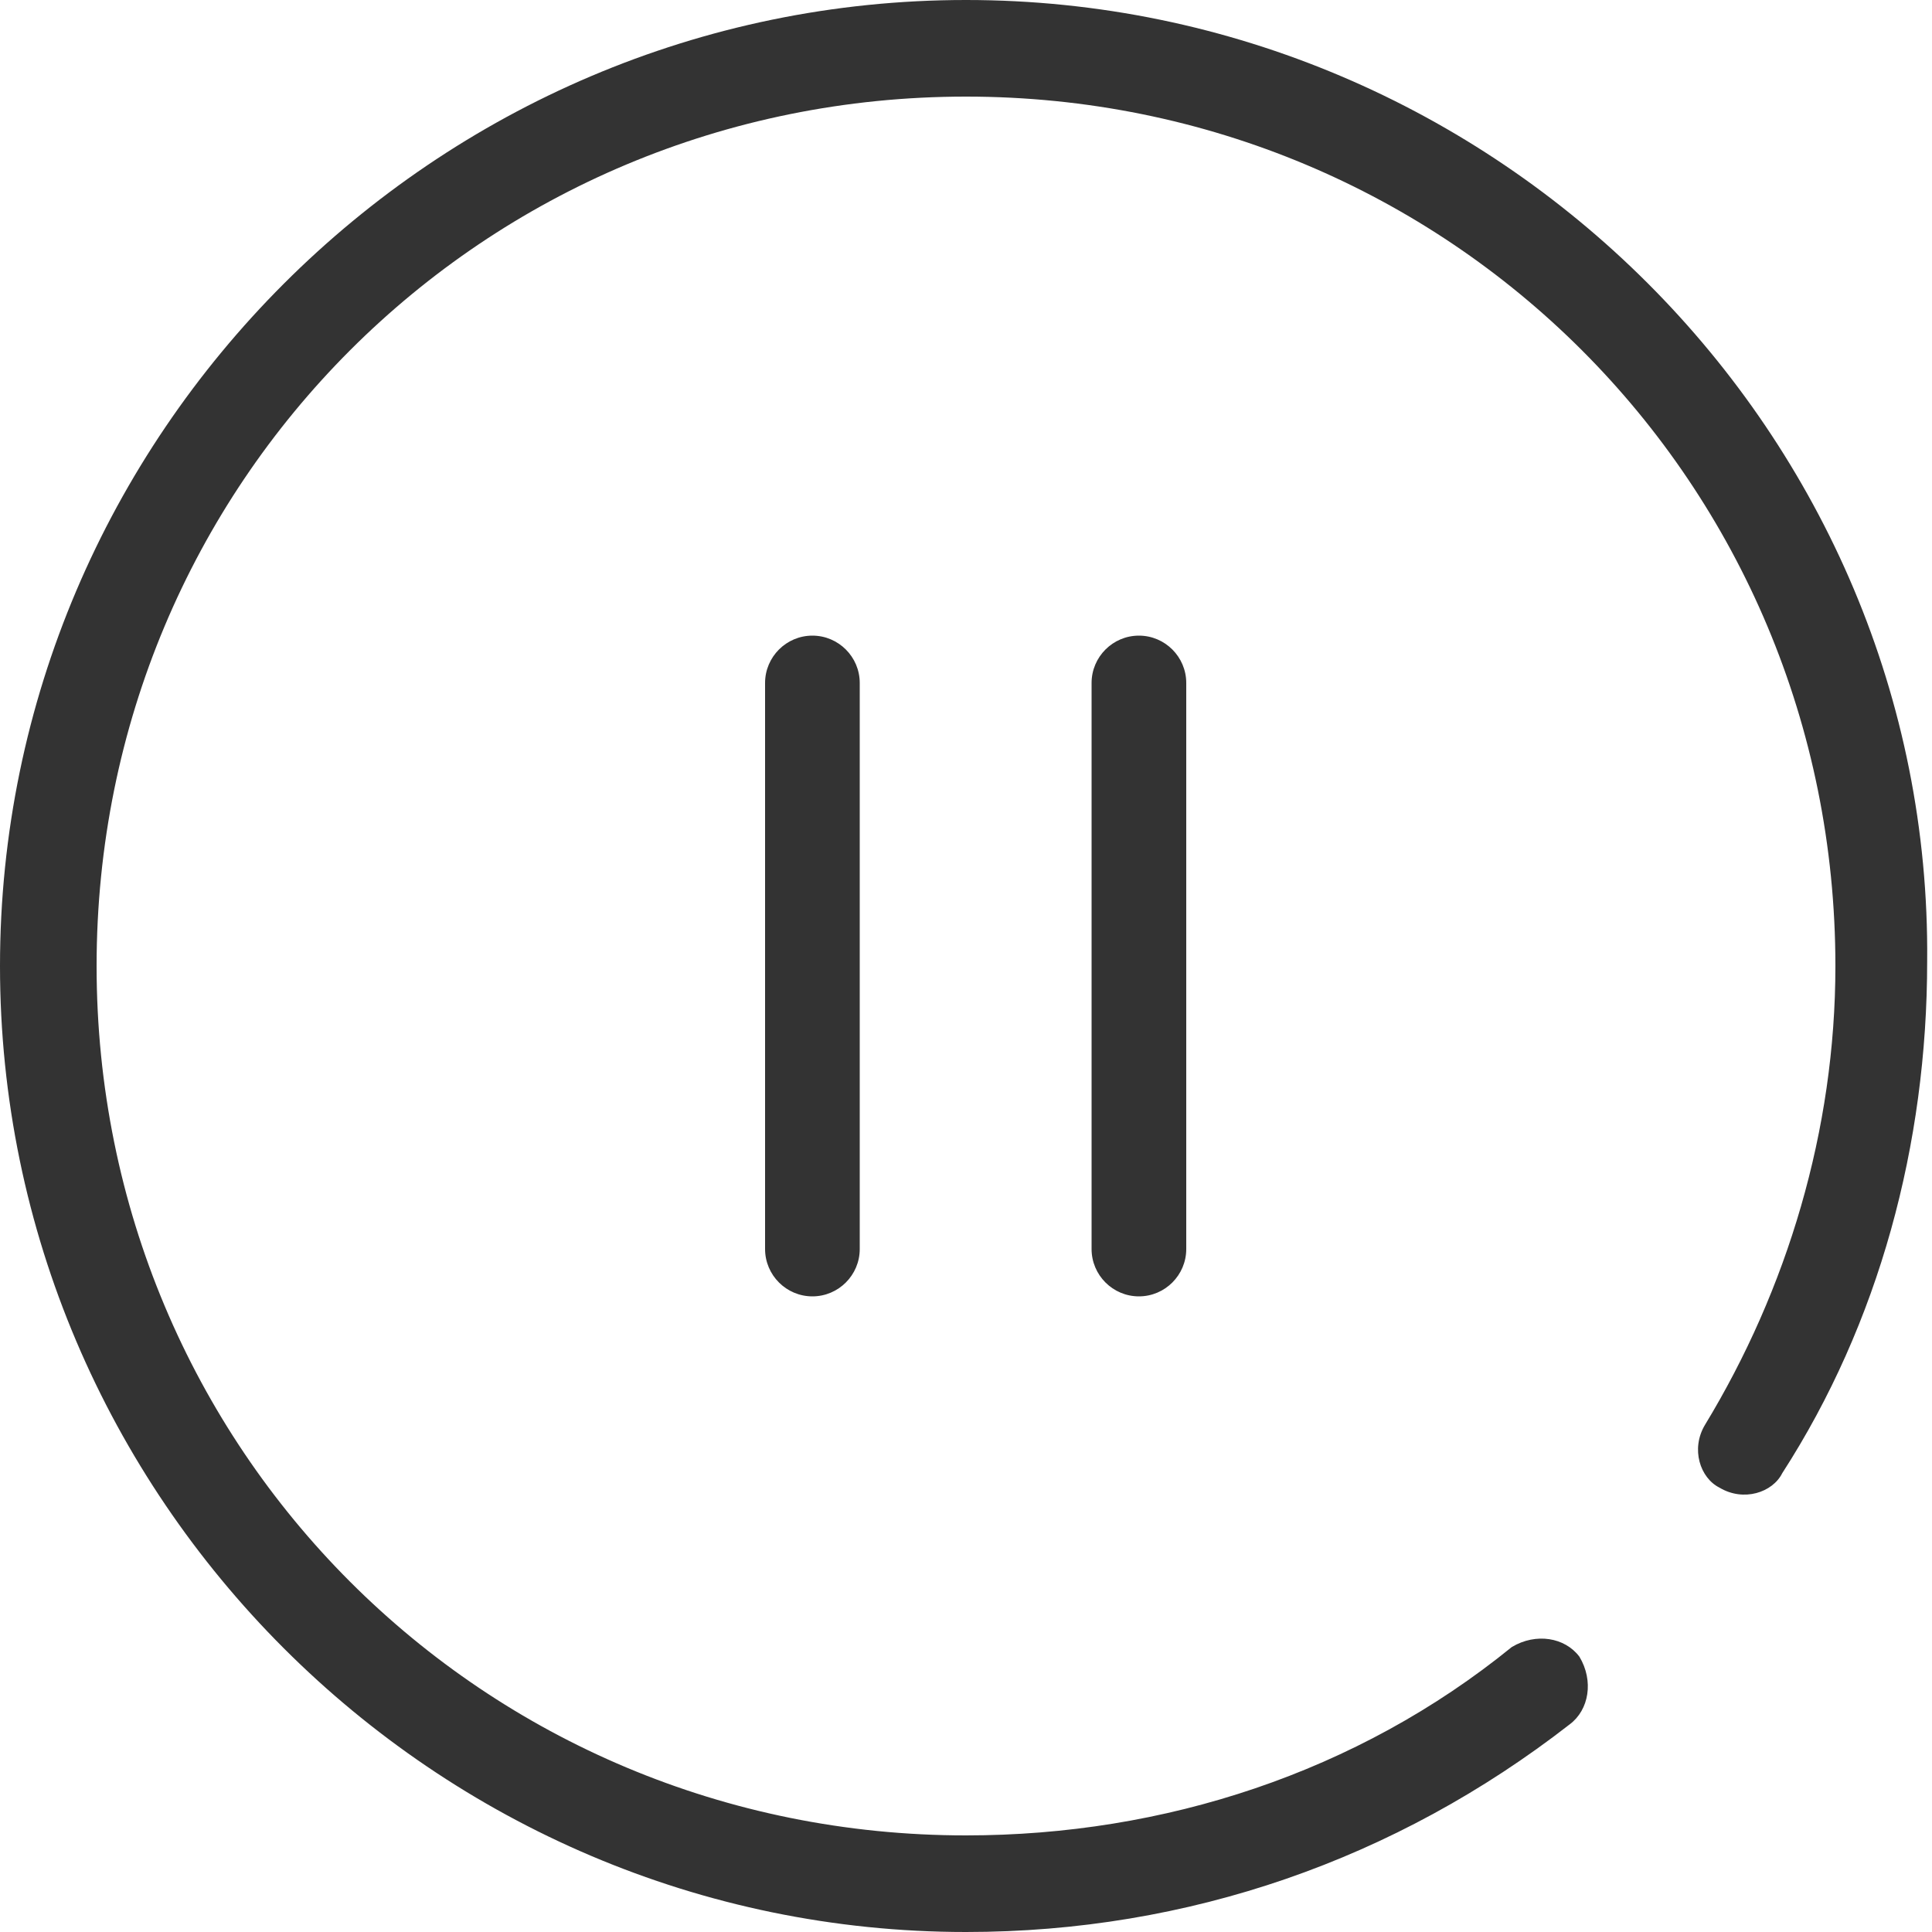
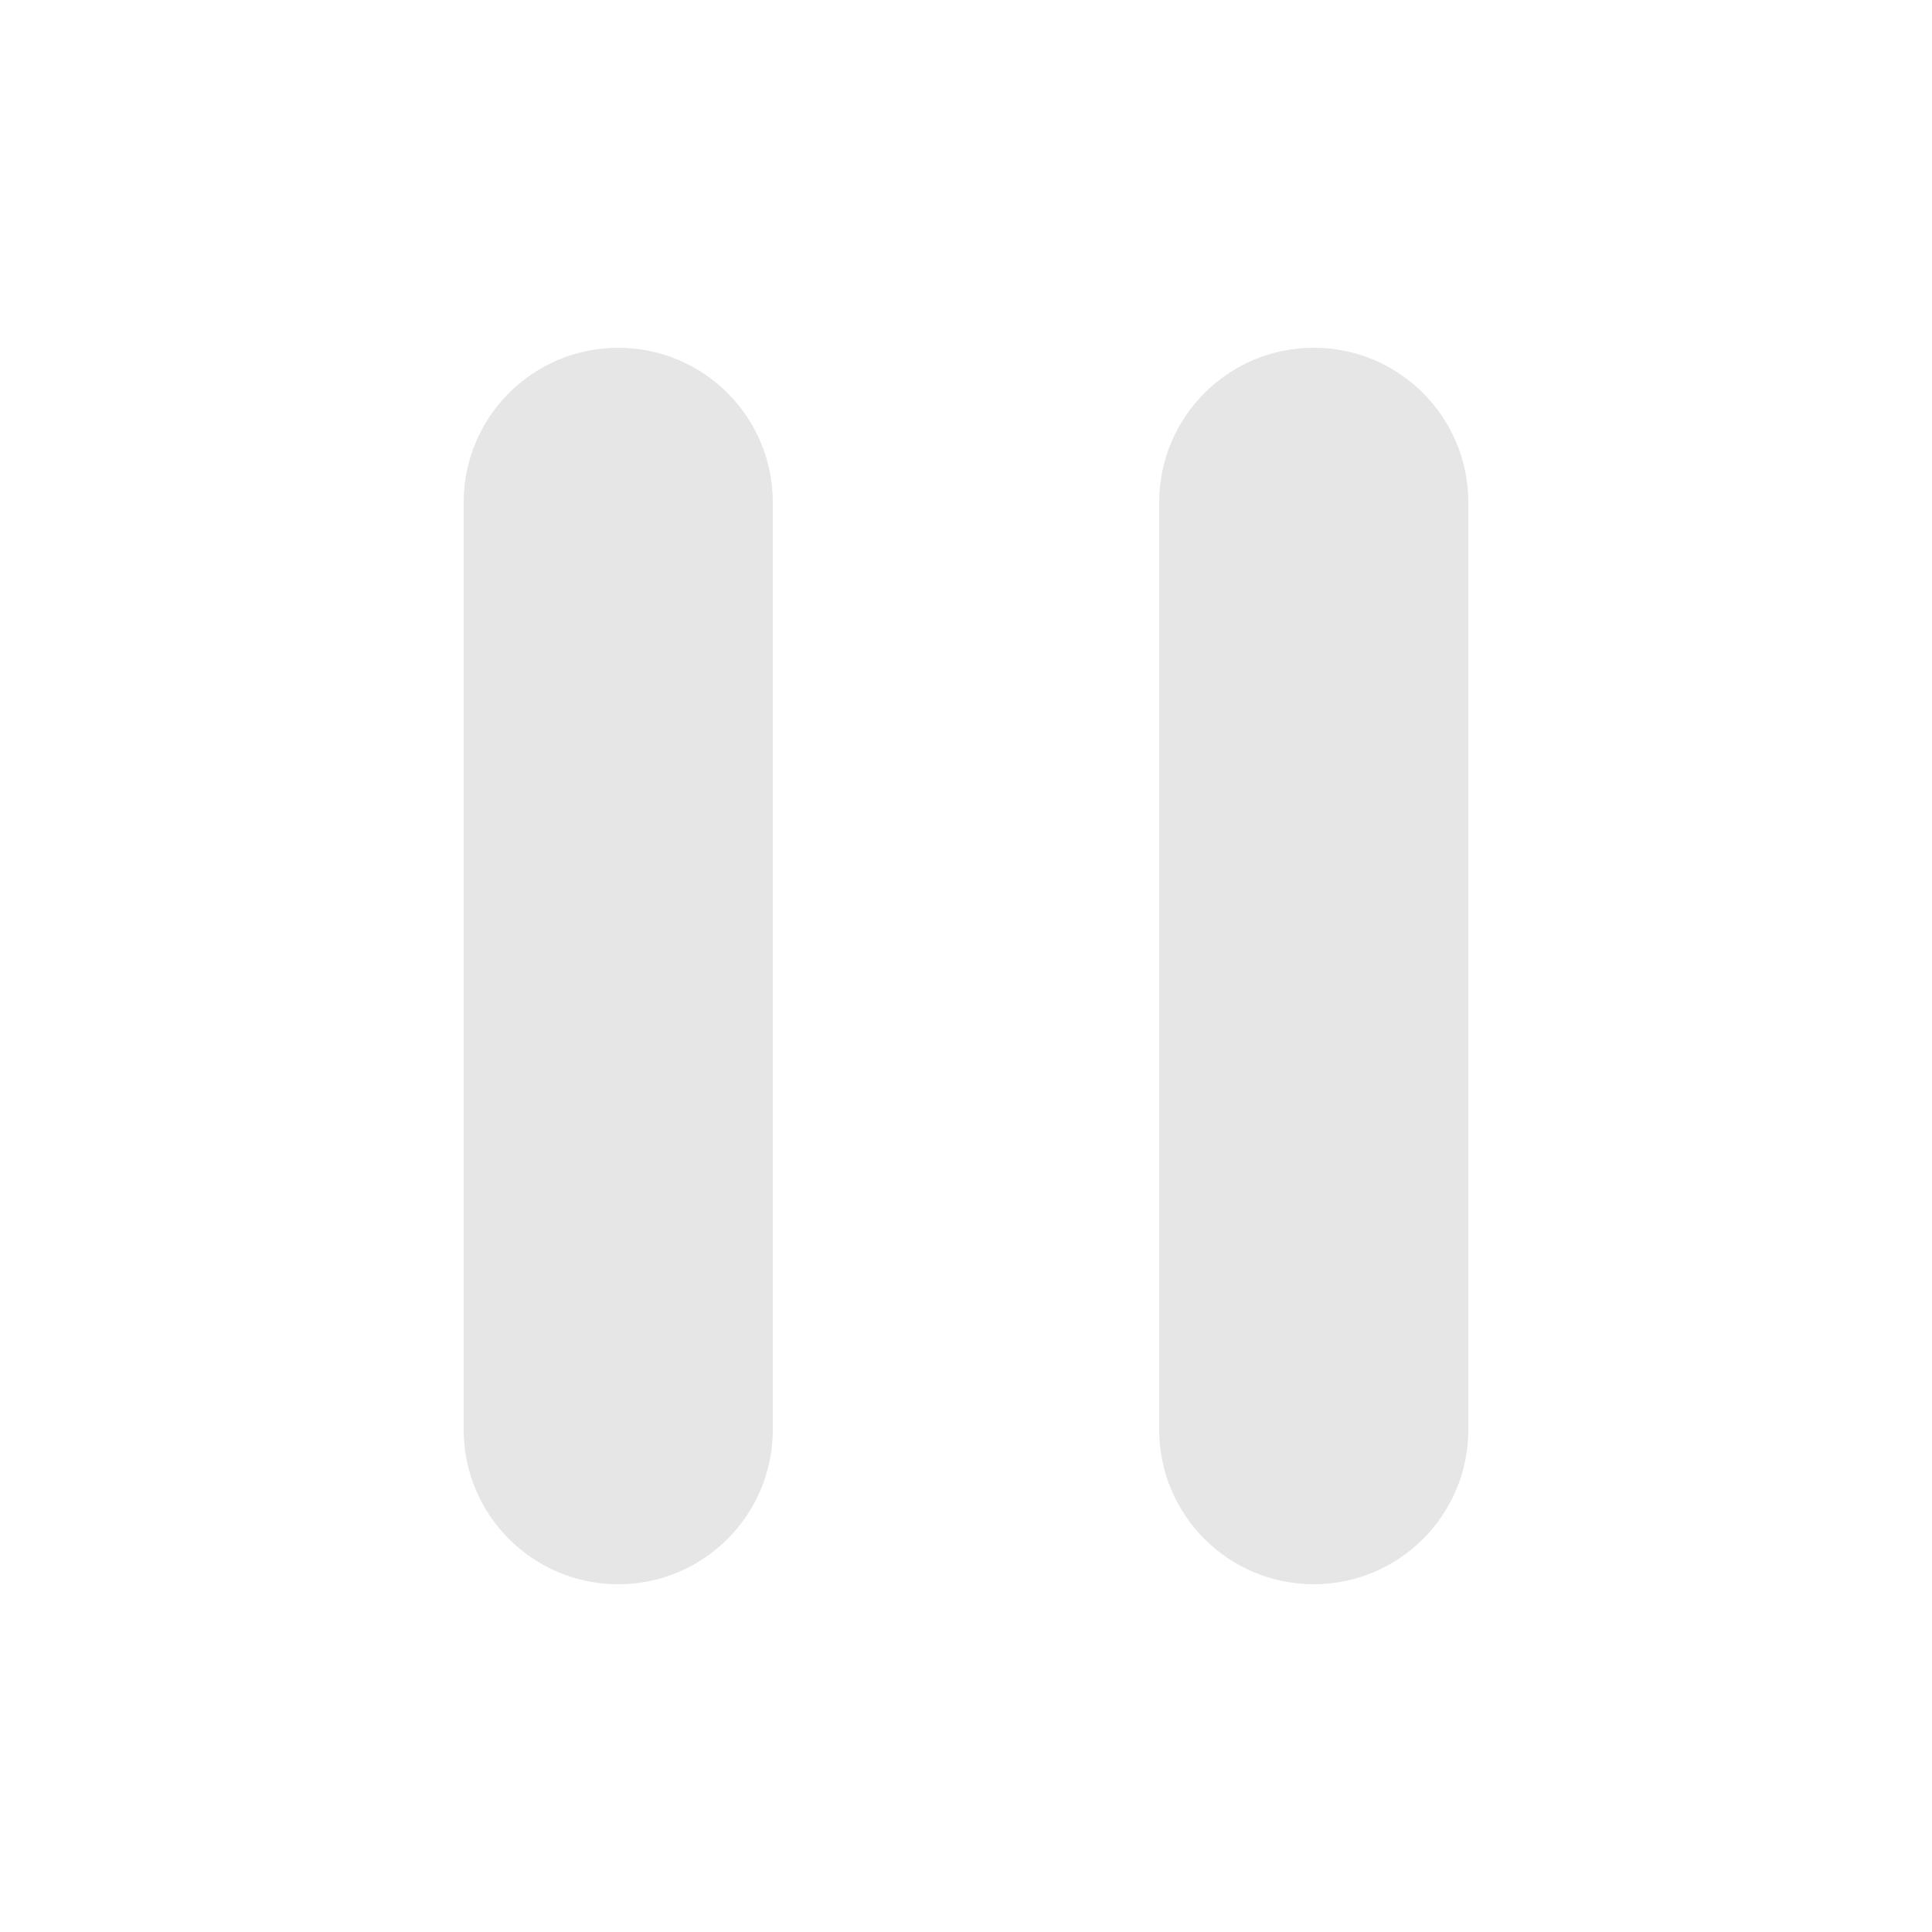
- <svg xmlns="http://www.w3.org/2000/svg" t="1791368581979" class="icon" viewBox="0 0 1024 1024" version="1.1" p-id="37932" width="200" height="200">
-   <path d="M512 0C230.4 0 0 230.4 0 512s230.4 512 512 512c117.76 0 227.84-38.4 320-110.08 10.24-7.68 12.8-23.04 5.12-35.84-7.68-10.24-23.04-12.8-35.84-5.12-81.92 66.56-184.32 99.84-289.28 99.84-256 0-460.8-204.8-460.8-460.8s204.8-460.8 460.8-460.8 460.8 204.8 460.8 460.8c0 87.04-25.6 171.52-69.12 243.2-7.68 12.8-2.56 28.16 7.68 33.28 12.8 7.68 28.16 2.56 33.28-7.68 51.2-79.36 76.8-174.08 76.8-271.36C1024 230.4 793.6 0 512 0zM405.504 662.016c0 13.824 11.264 25.088 25.088 25.088s25.088-11.264 25.088-25.088V361.984c0-13.824-11.264-25.088-25.088-25.088s-25.088 11.264-25.088 25.088v300.032z m173.056 0c0 13.824 11.264 25.088 25.088 25.088s25.088-11.264 25.088-25.088V361.984c0-13.824-11.264-25.088-25.088-25.088S578.56 348.16 578.56 361.984v300.032z" fill="#333333" p-id="37933" />
+ <svg xmlns="http://www.w3.org/2000/svg" t="1792238268805" class="icon" viewBox="0 0 1024 1024" version="1.1" p-id="8903" width="130" height="130">
+   <path d="M327.68 184.32a81.92 81.92 0 0 1 81.92 81.92v491.52a81.92 81.92 0 1 1-163.84 0V266.24a81.92 81.92 0 0 1 81.92-81.92z m368.64 0a81.92 81.92 0 0 1 81.92 81.92v491.52a81.92 81.92 0 1 1-163.84 0V266.24a81.92 81.92 0 0 1 81.92-81.92z" fill="#e6e6e6" p-id="8904" />
</svg>
